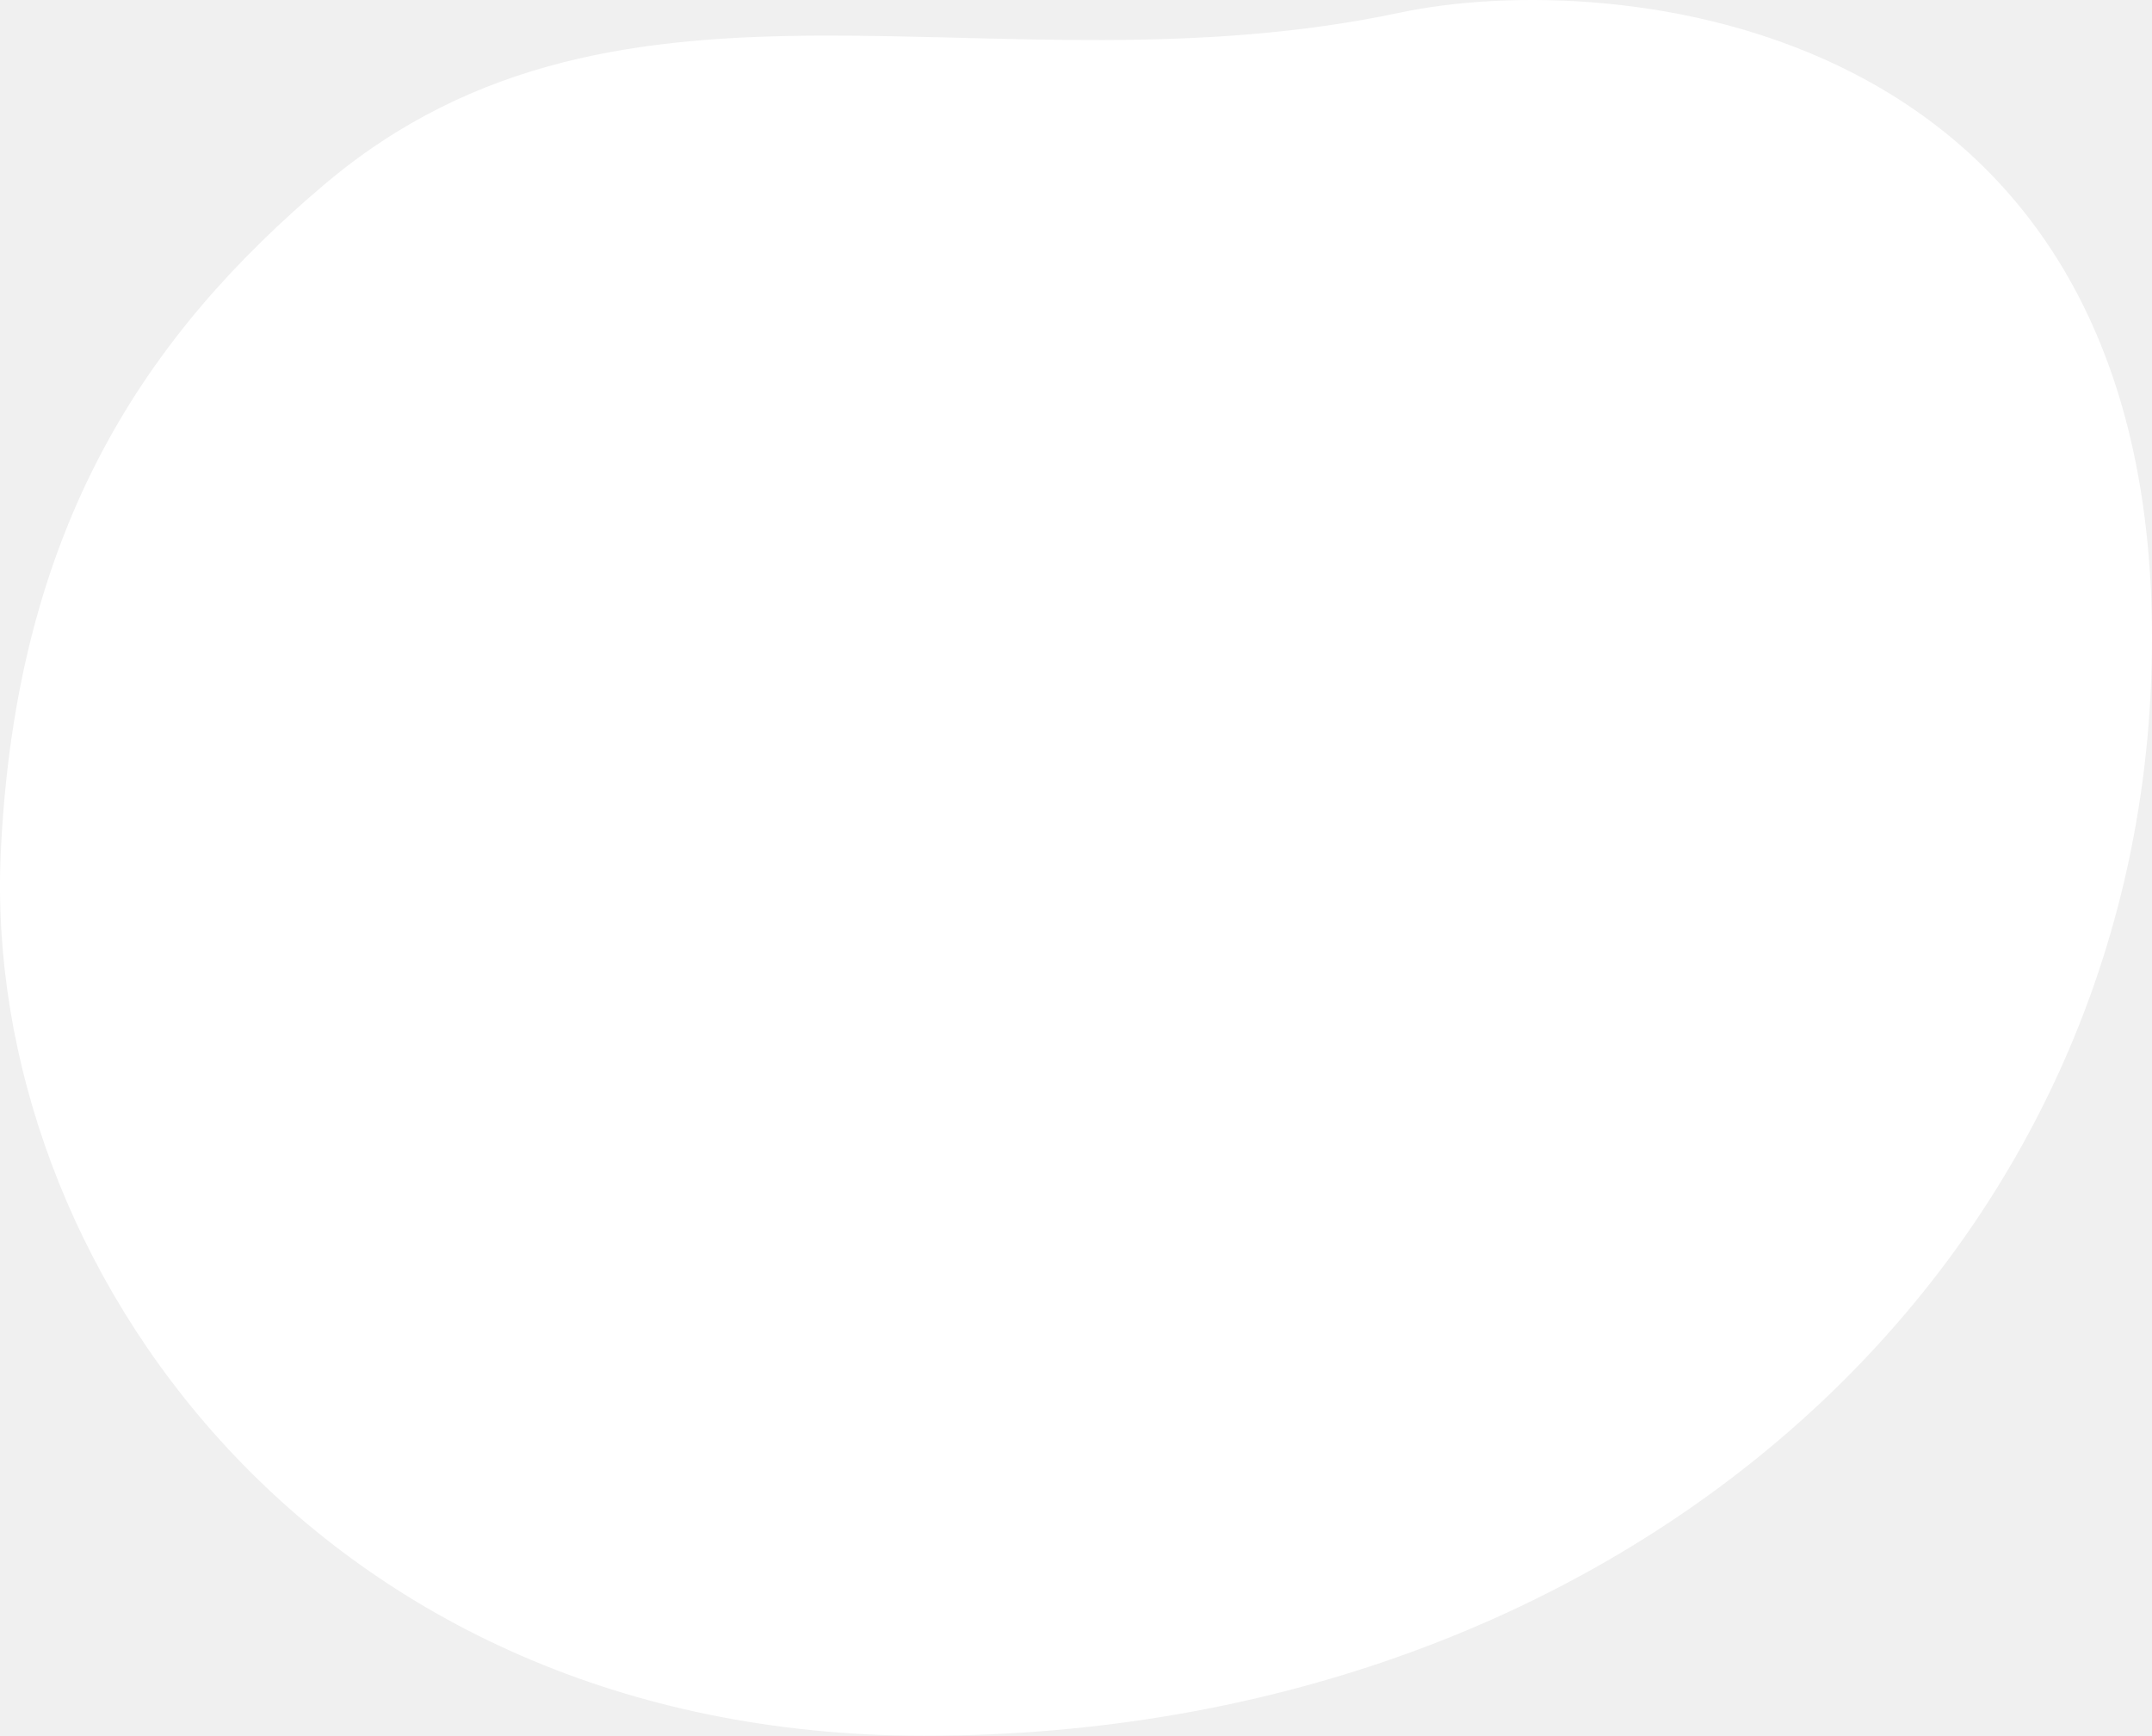
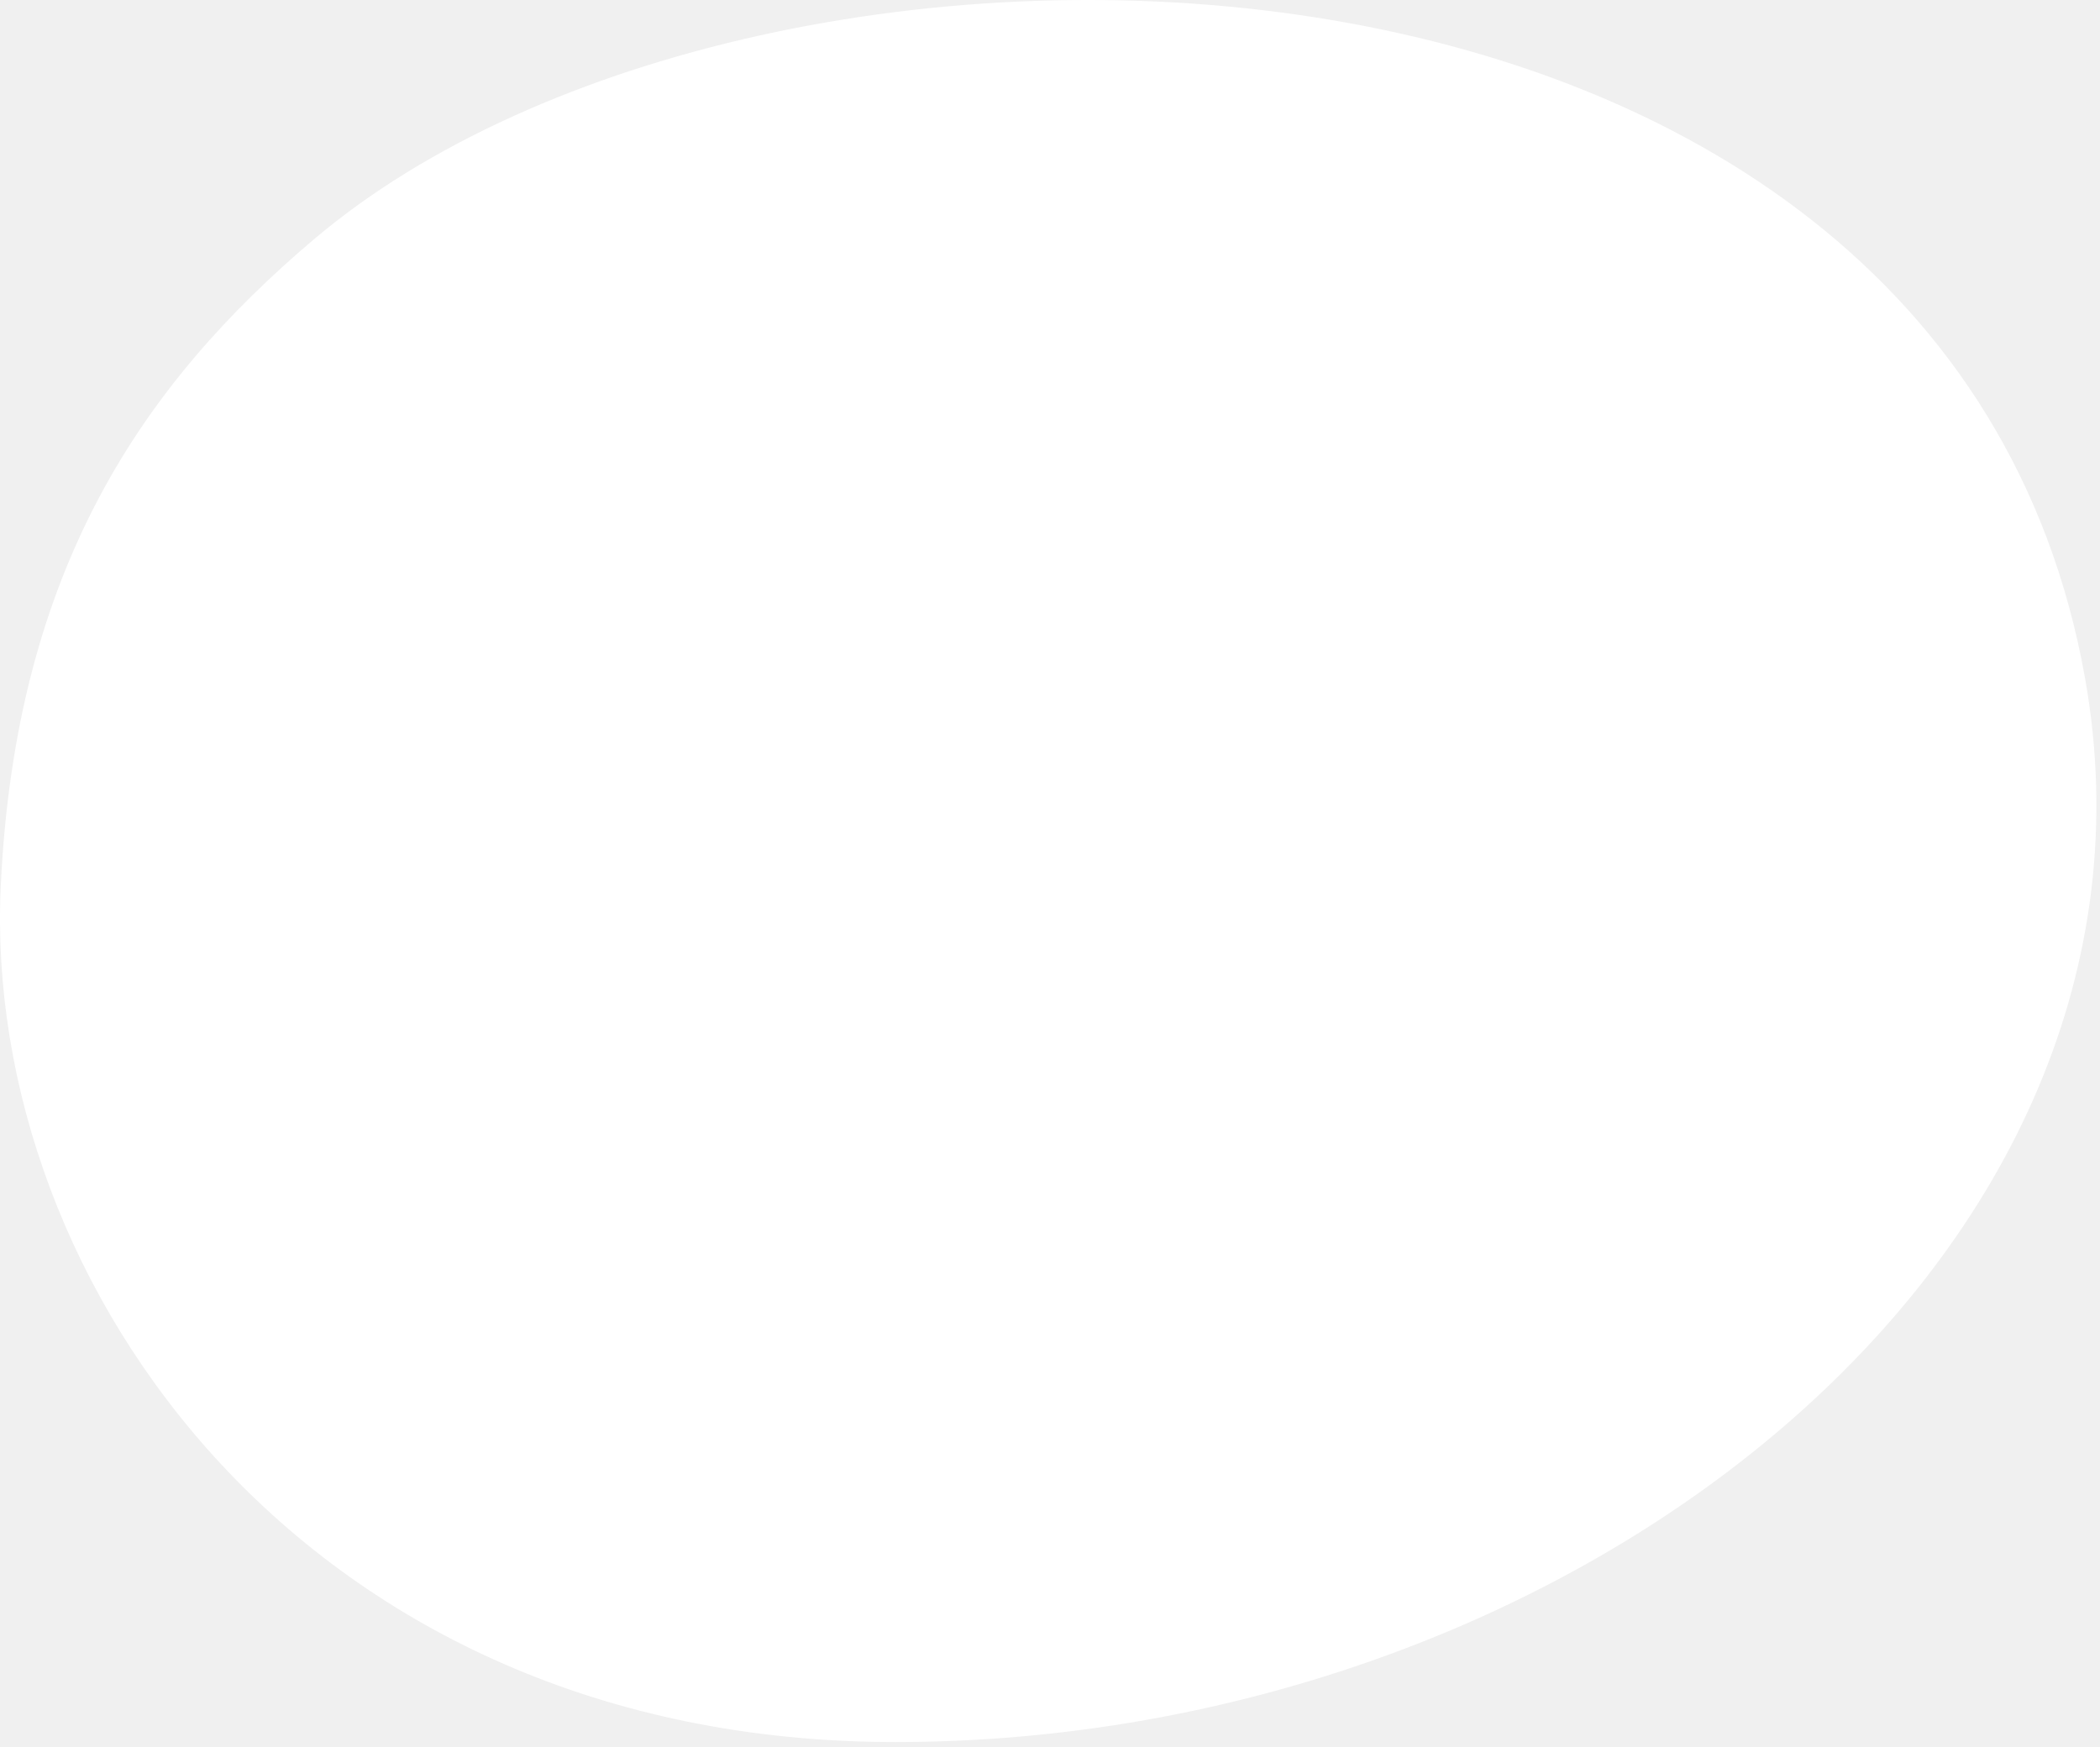
- <svg xmlns="http://www.w3.org/2000/svg" width="419" height="338" viewBox="0 0 419 338" fill="none">
-   <path d="M0.15 166.047C3.115 102.098 28.88 64.934 63.162 35.92C121.545 -13.492 193.824 19.191 272.589 2.458C313.544 -6.242 419 2.458 419 124.22C419 245.982 316.14 338 179.92 338C61.621 338 -3.557 245.982 0.15 166.047Z" fill="white" />
+ <svg xmlns="http://www.w3.org/2000/svg" width="422" height="351" viewBox="0 0 422 351" fill="none">
+   <path d="M0.15 178.157C3.115 114.208 28.88 77.044 63.162 48.029C153.331 -28.284 390.5 -23.89 419 136.33C439.684 252.61 316.14 350.109 179.92 350.109C61.621 350.109 -3.557 258.092 0.15 178.157Z" fill="white" />
</svg>
